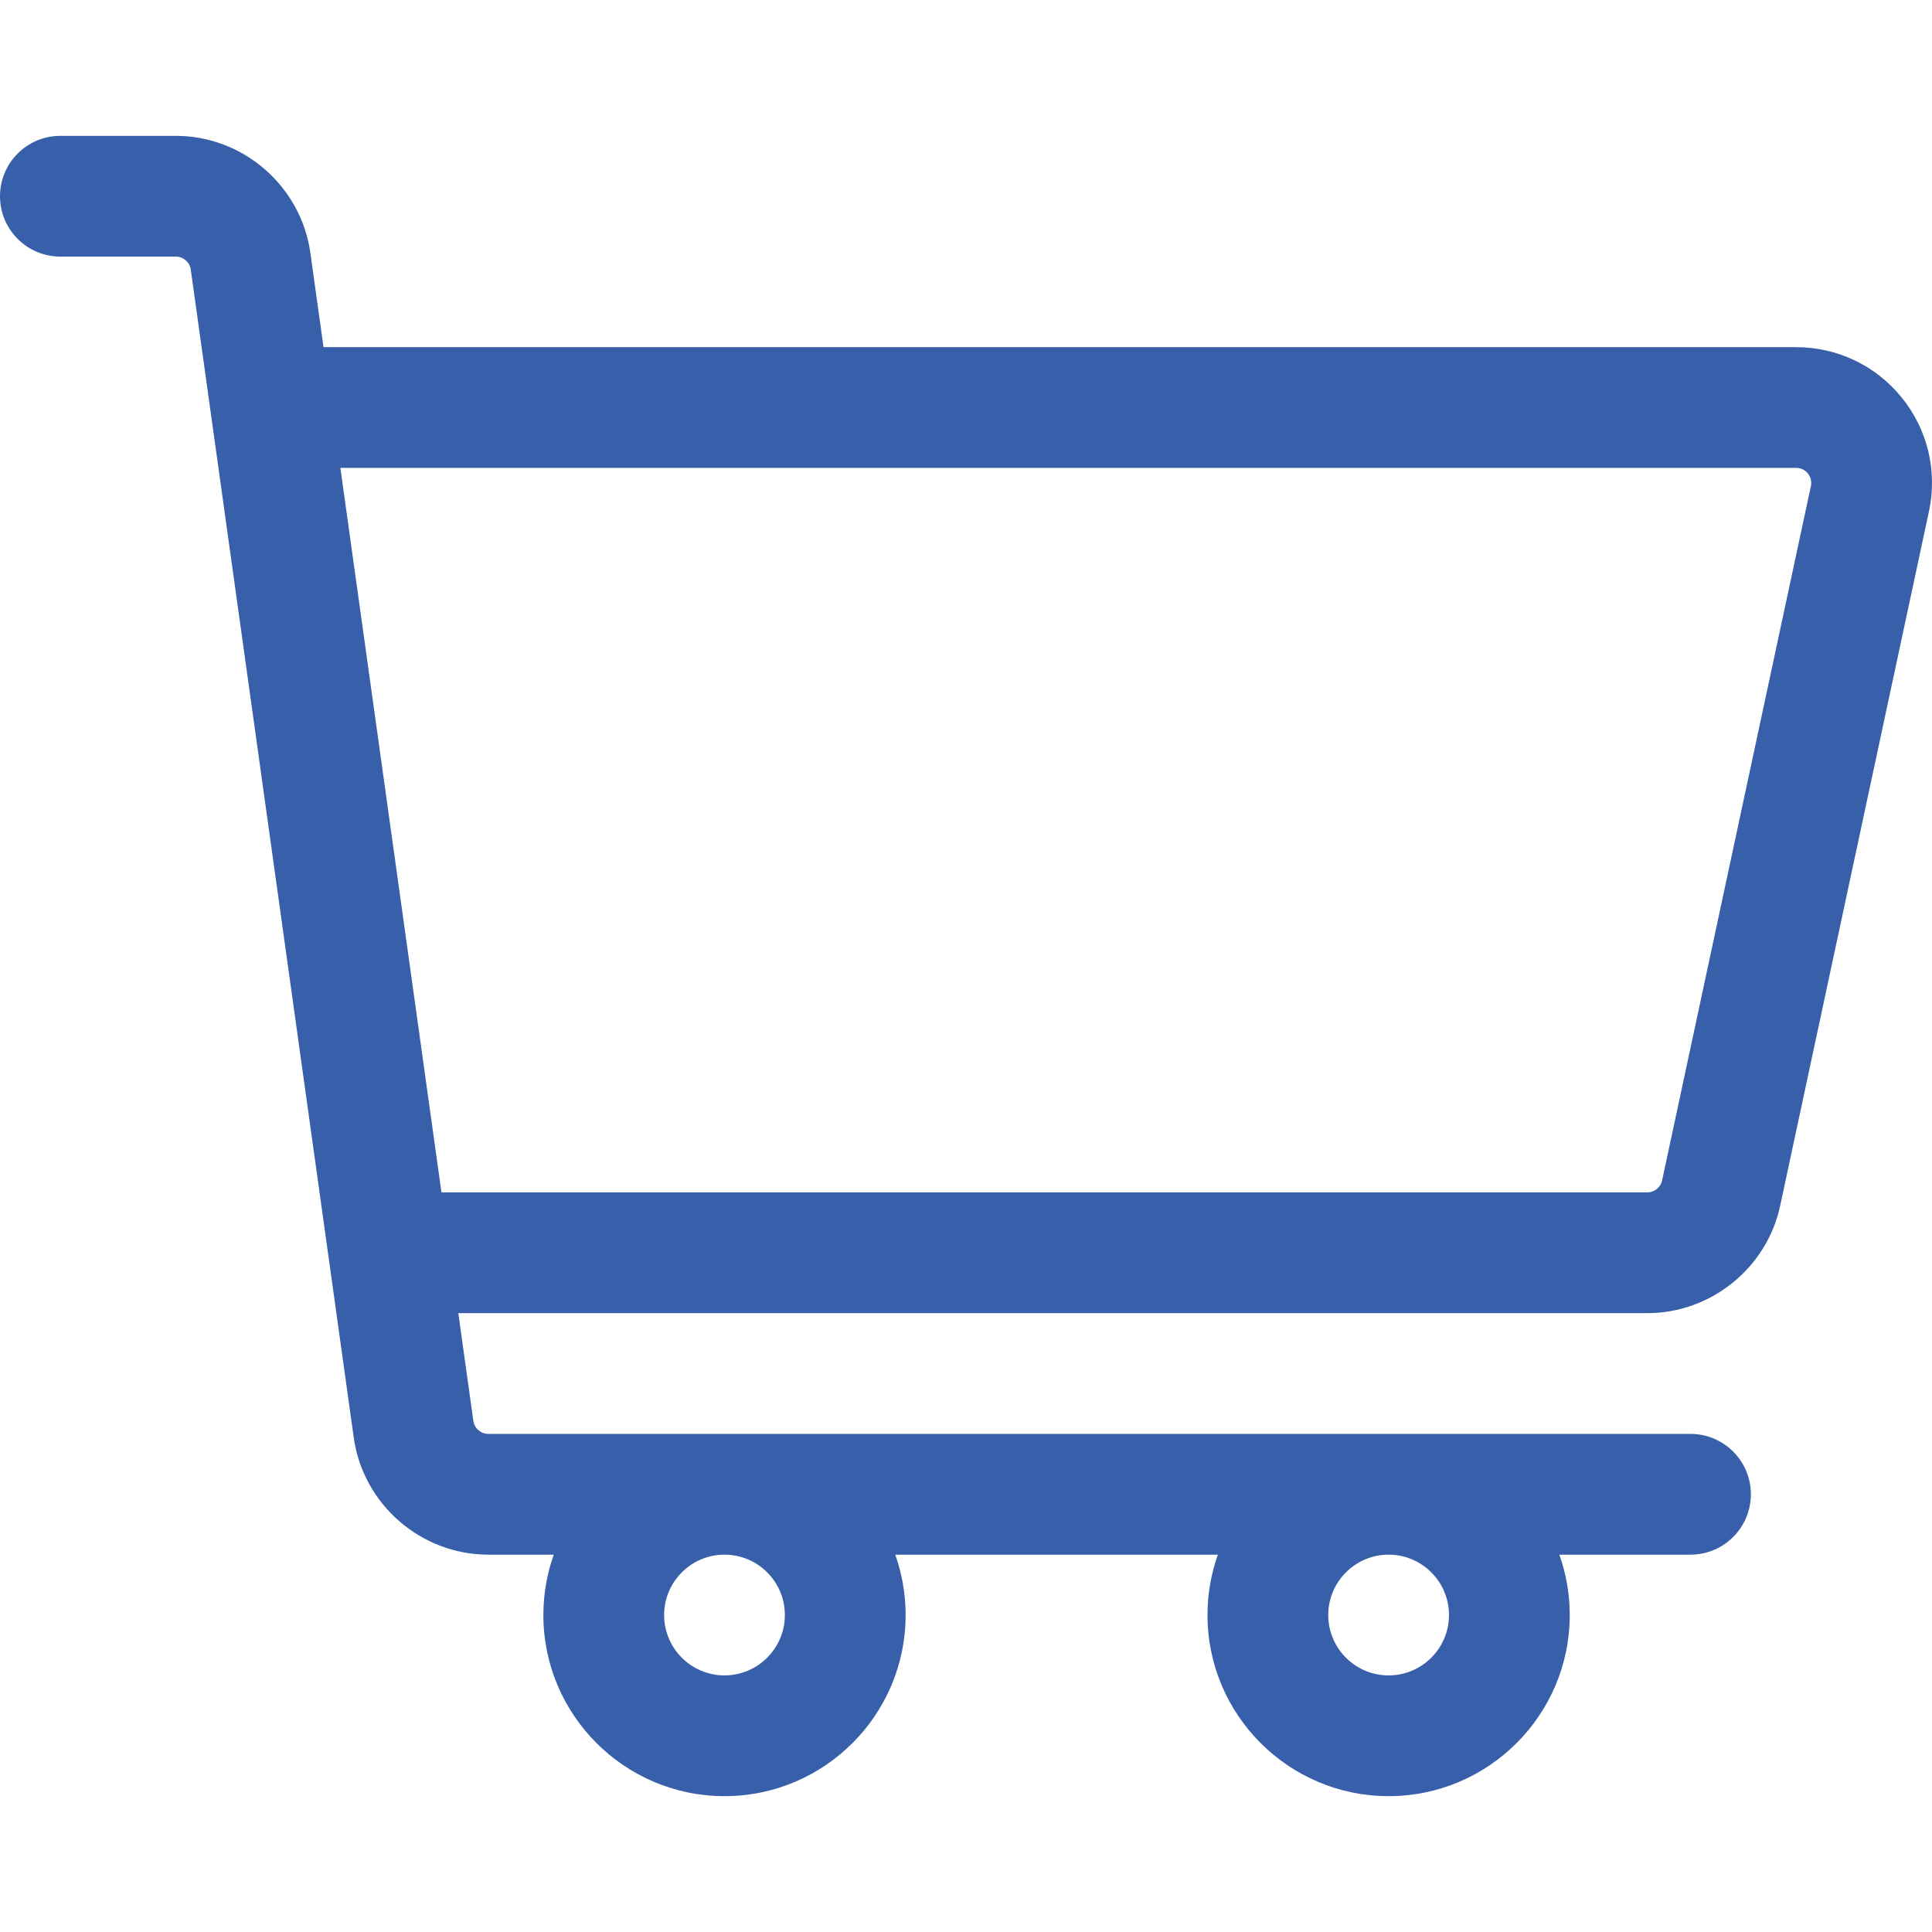
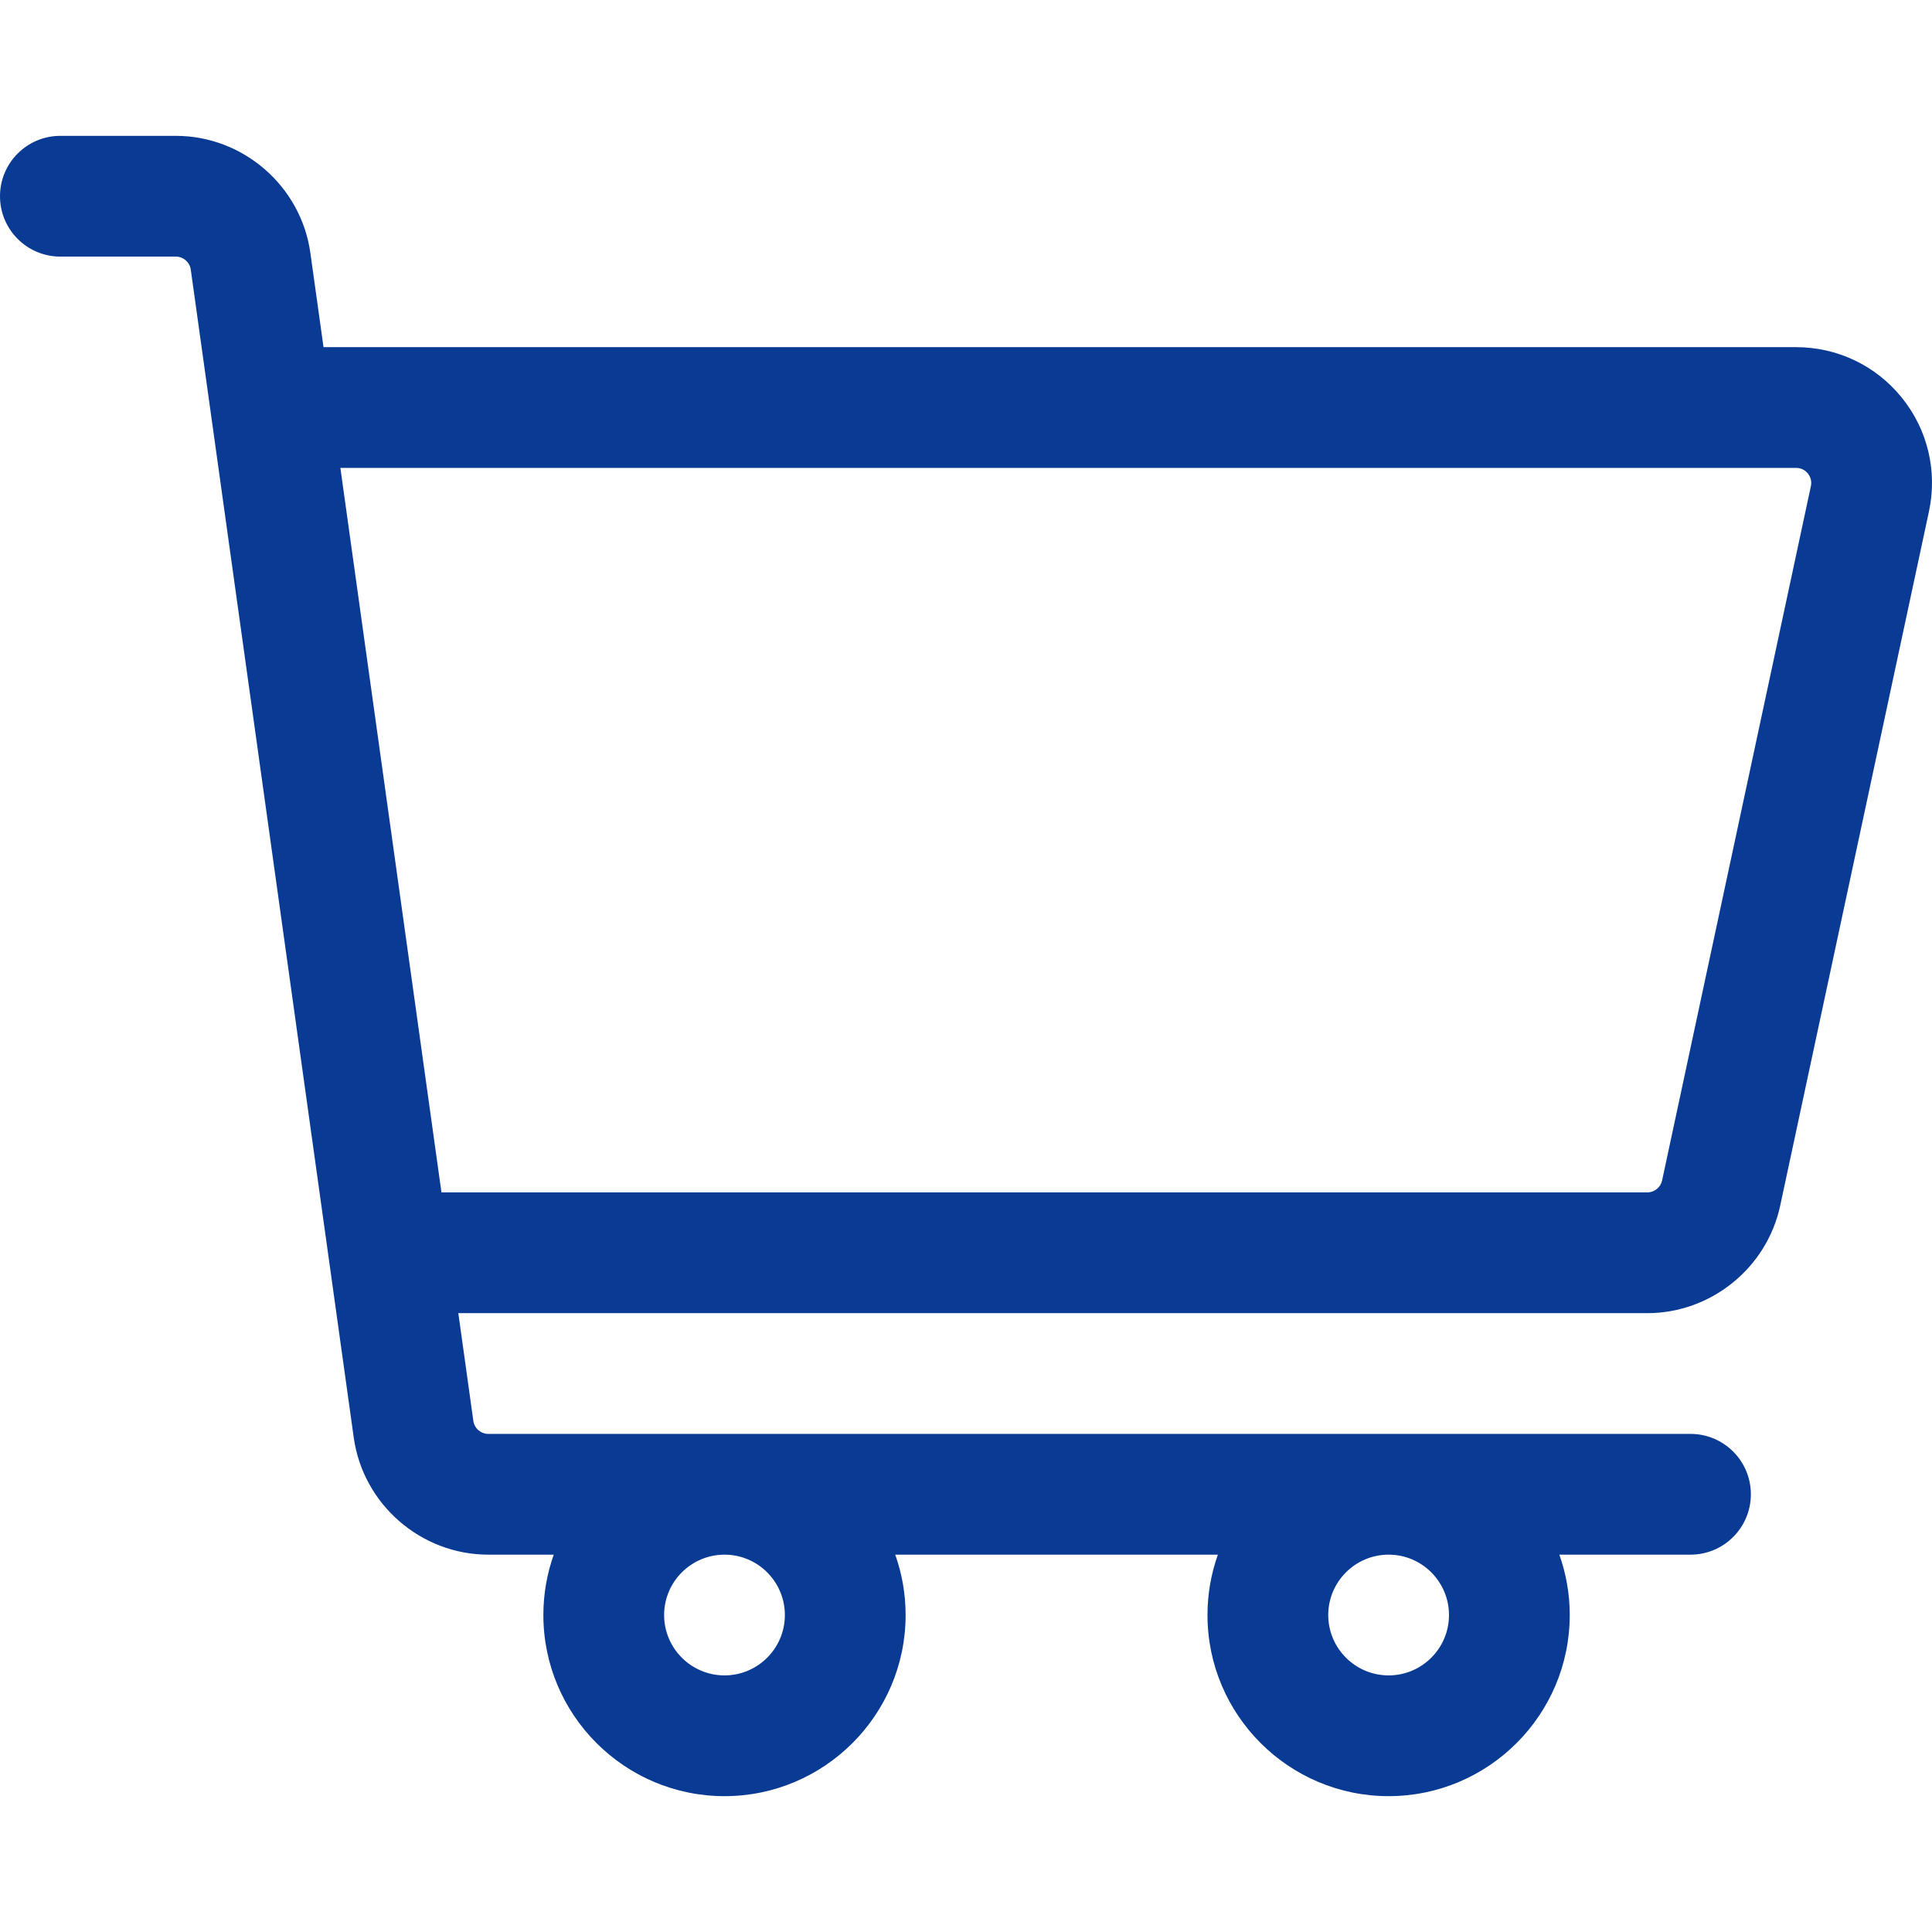
<svg xmlns="http://www.w3.org/2000/svg" version="1.1" width="512" height="512" x="0" y="0" viewBox="0 0 512.003 512.003" style="enable-background:new 0 0 512 512" xml:space="preserve" class="">
  <g>
    <g>
-       <path d="m503.995 105.373c-6.868-8.498-17.076-13.371-28.004-13.371h-390.254l-3.485-24.976c-2.468-17.686-17.796-31.024-35.655-31.024h-30.597c-8.836 0-16 7.164-16 16s7.164 16 16 16h30.597c1.984 0 3.688 1.482 3.961 3.447l43.189 309.529c2.468 17.687 17.796 31.024 35.655 31.024h17.349c-1.776 5.008-2.752 10.391-2.752 16 0 26.467 21.533 48 48 48s48-21.533 48-48c0-5.609-.976-10.992-2.752-16h85.504c-1.776 5.008-2.752 10.391-2.752 16 0 26.467 21.533 48 48 48s48-21.533 48-48c0-5.609-.976-10.992-2.752-16h34.753c8.836 0 16-7.164 16-16s-7.164-16-16-16h-318.597c-1.984 0-3.688-1.482-3.961-3.447l-3.984-28.553h315.102c16.858 0 31.663-11.965 35.205-28.458l39.429-183.997c2.291-10.681-.333-21.679-7.199-30.174zm-295.995 322.629c0 8.822-7.178 16-16 16s-16-7.178-16-16 7.178-16 16-16 16 7.177 16 16zm176 0c0 8.822-7.178 16-16 16s-16-7.178-16-16 7.178-16 16-16 16 7.177 16 16zm95.905-299.163-39.428 183.993c-.394 1.836-2.042 3.169-3.917 3.169h-319.568l-26.79-192h385.788c1.583 0 2.569.808 3.117 1.486.547.677 1.129 1.808.798 3.352z" fill="#375faa" data-original="#000000" style="" class="" />
+       <path d="m503.995 105.373c-6.868-8.498-17.076-13.371-28.004-13.371h-390.254l-3.485-24.976c-2.468-17.686-17.796-31.024-35.655-31.024h-30.597c-8.836 0-16 7.164-16 16s7.164 16 16 16h30.597c1.984 0 3.688 1.482 3.961 3.447l43.189 309.529c2.468 17.687 17.796 31.024 35.655 31.024h17.349c-1.776 5.008-2.752 10.391-2.752 16 0 26.467 21.533 48 48 48s48-21.533 48-48c0-5.609-.976-10.992-2.752-16h85.504c-1.776 5.008-2.752 10.391-2.752 16 0 26.467 21.533 48 48 48s48-21.533 48-48c0-5.609-.976-10.992-2.752-16h34.753c8.836 0 16-7.164 16-16s-7.164-16-16-16h-318.597c-1.984 0-3.688-1.482-3.961-3.447l-3.984-28.553h315.102c16.858 0 31.663-11.965 35.205-28.458l39.429-183.997c2.291-10.681-.333-21.679-7.199-30.174zm-295.995 322.629c0 8.822-7.178 16-16 16s-16-7.178-16-16 7.178-16 16-16 16 7.177 16 16zm176 0c0 8.822-7.178 16-16 16s-16-7.178-16-16 7.178-16 16-16 16 7.177 16 16zm95.905-299.163-39.428 183.993c-.394 1.836-2.042 3.169-3.917 3.169h-319.568l-26.79-192h385.788c1.583 0 2.569.808 3.117 1.486.547.677 1.129 1.808.798 3.352z" fill="#093a94" data-original="#000000" style="" class="" />
    </g>
  </g>
</svg>
